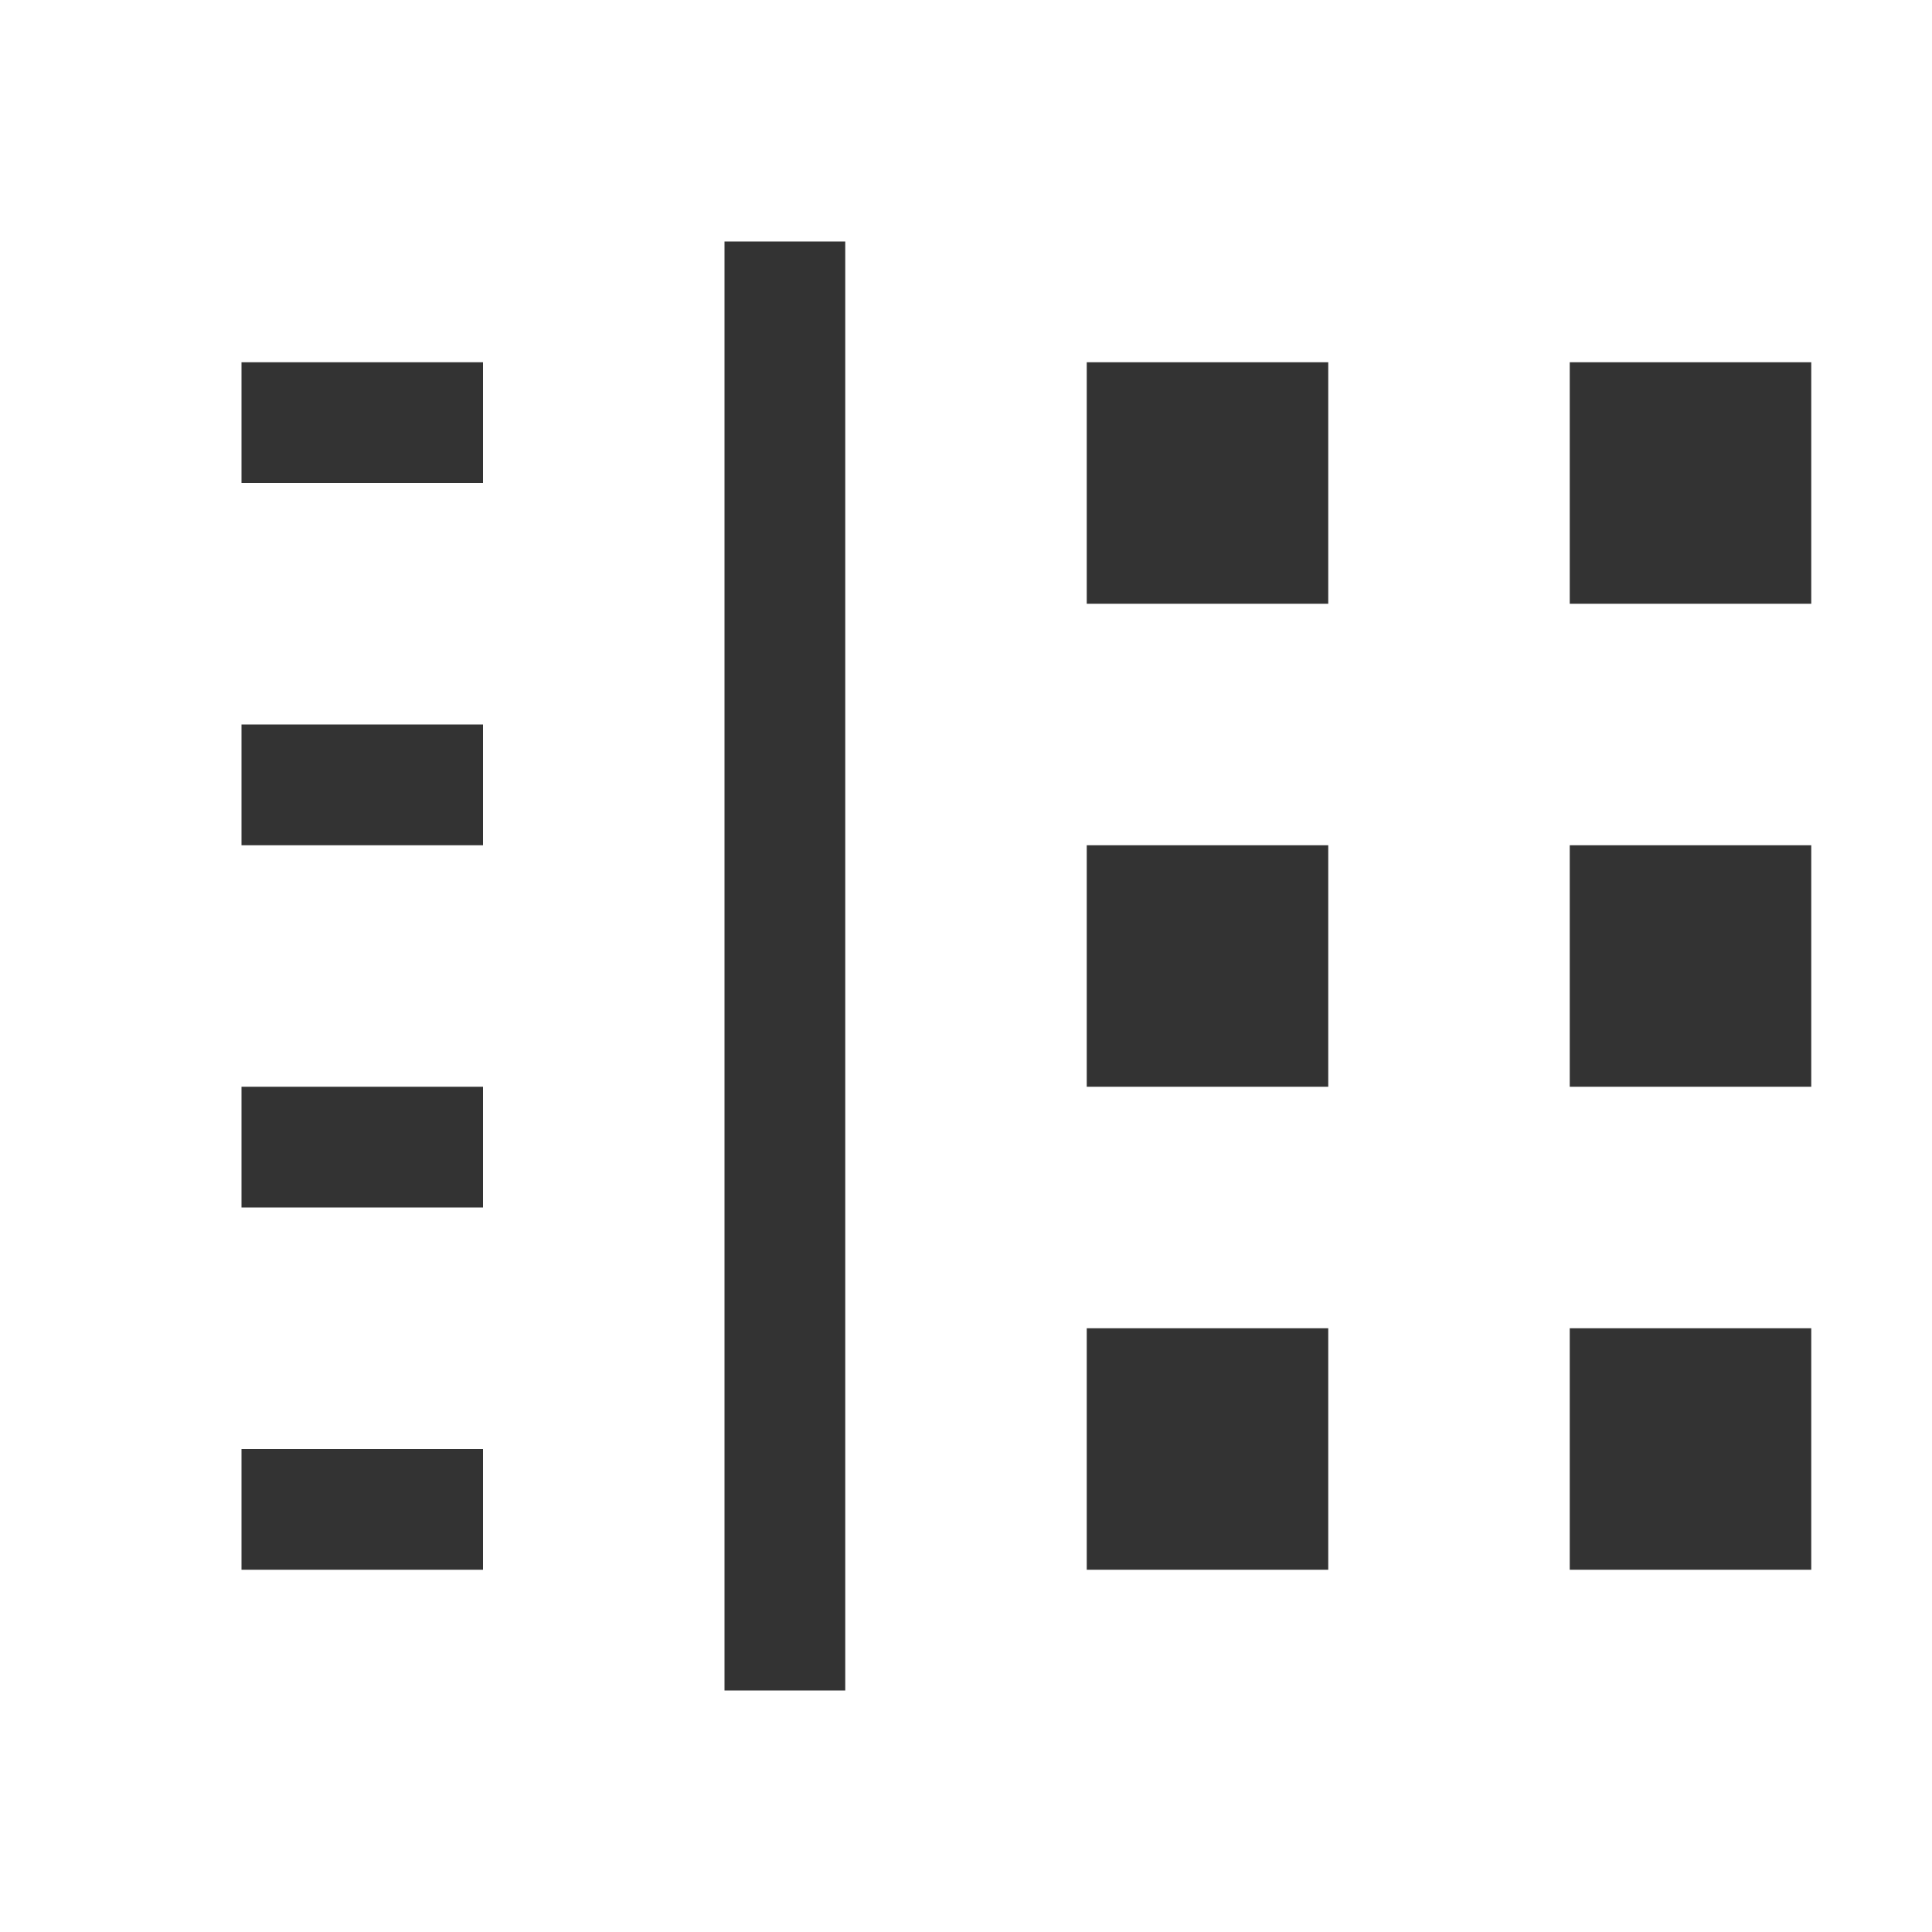
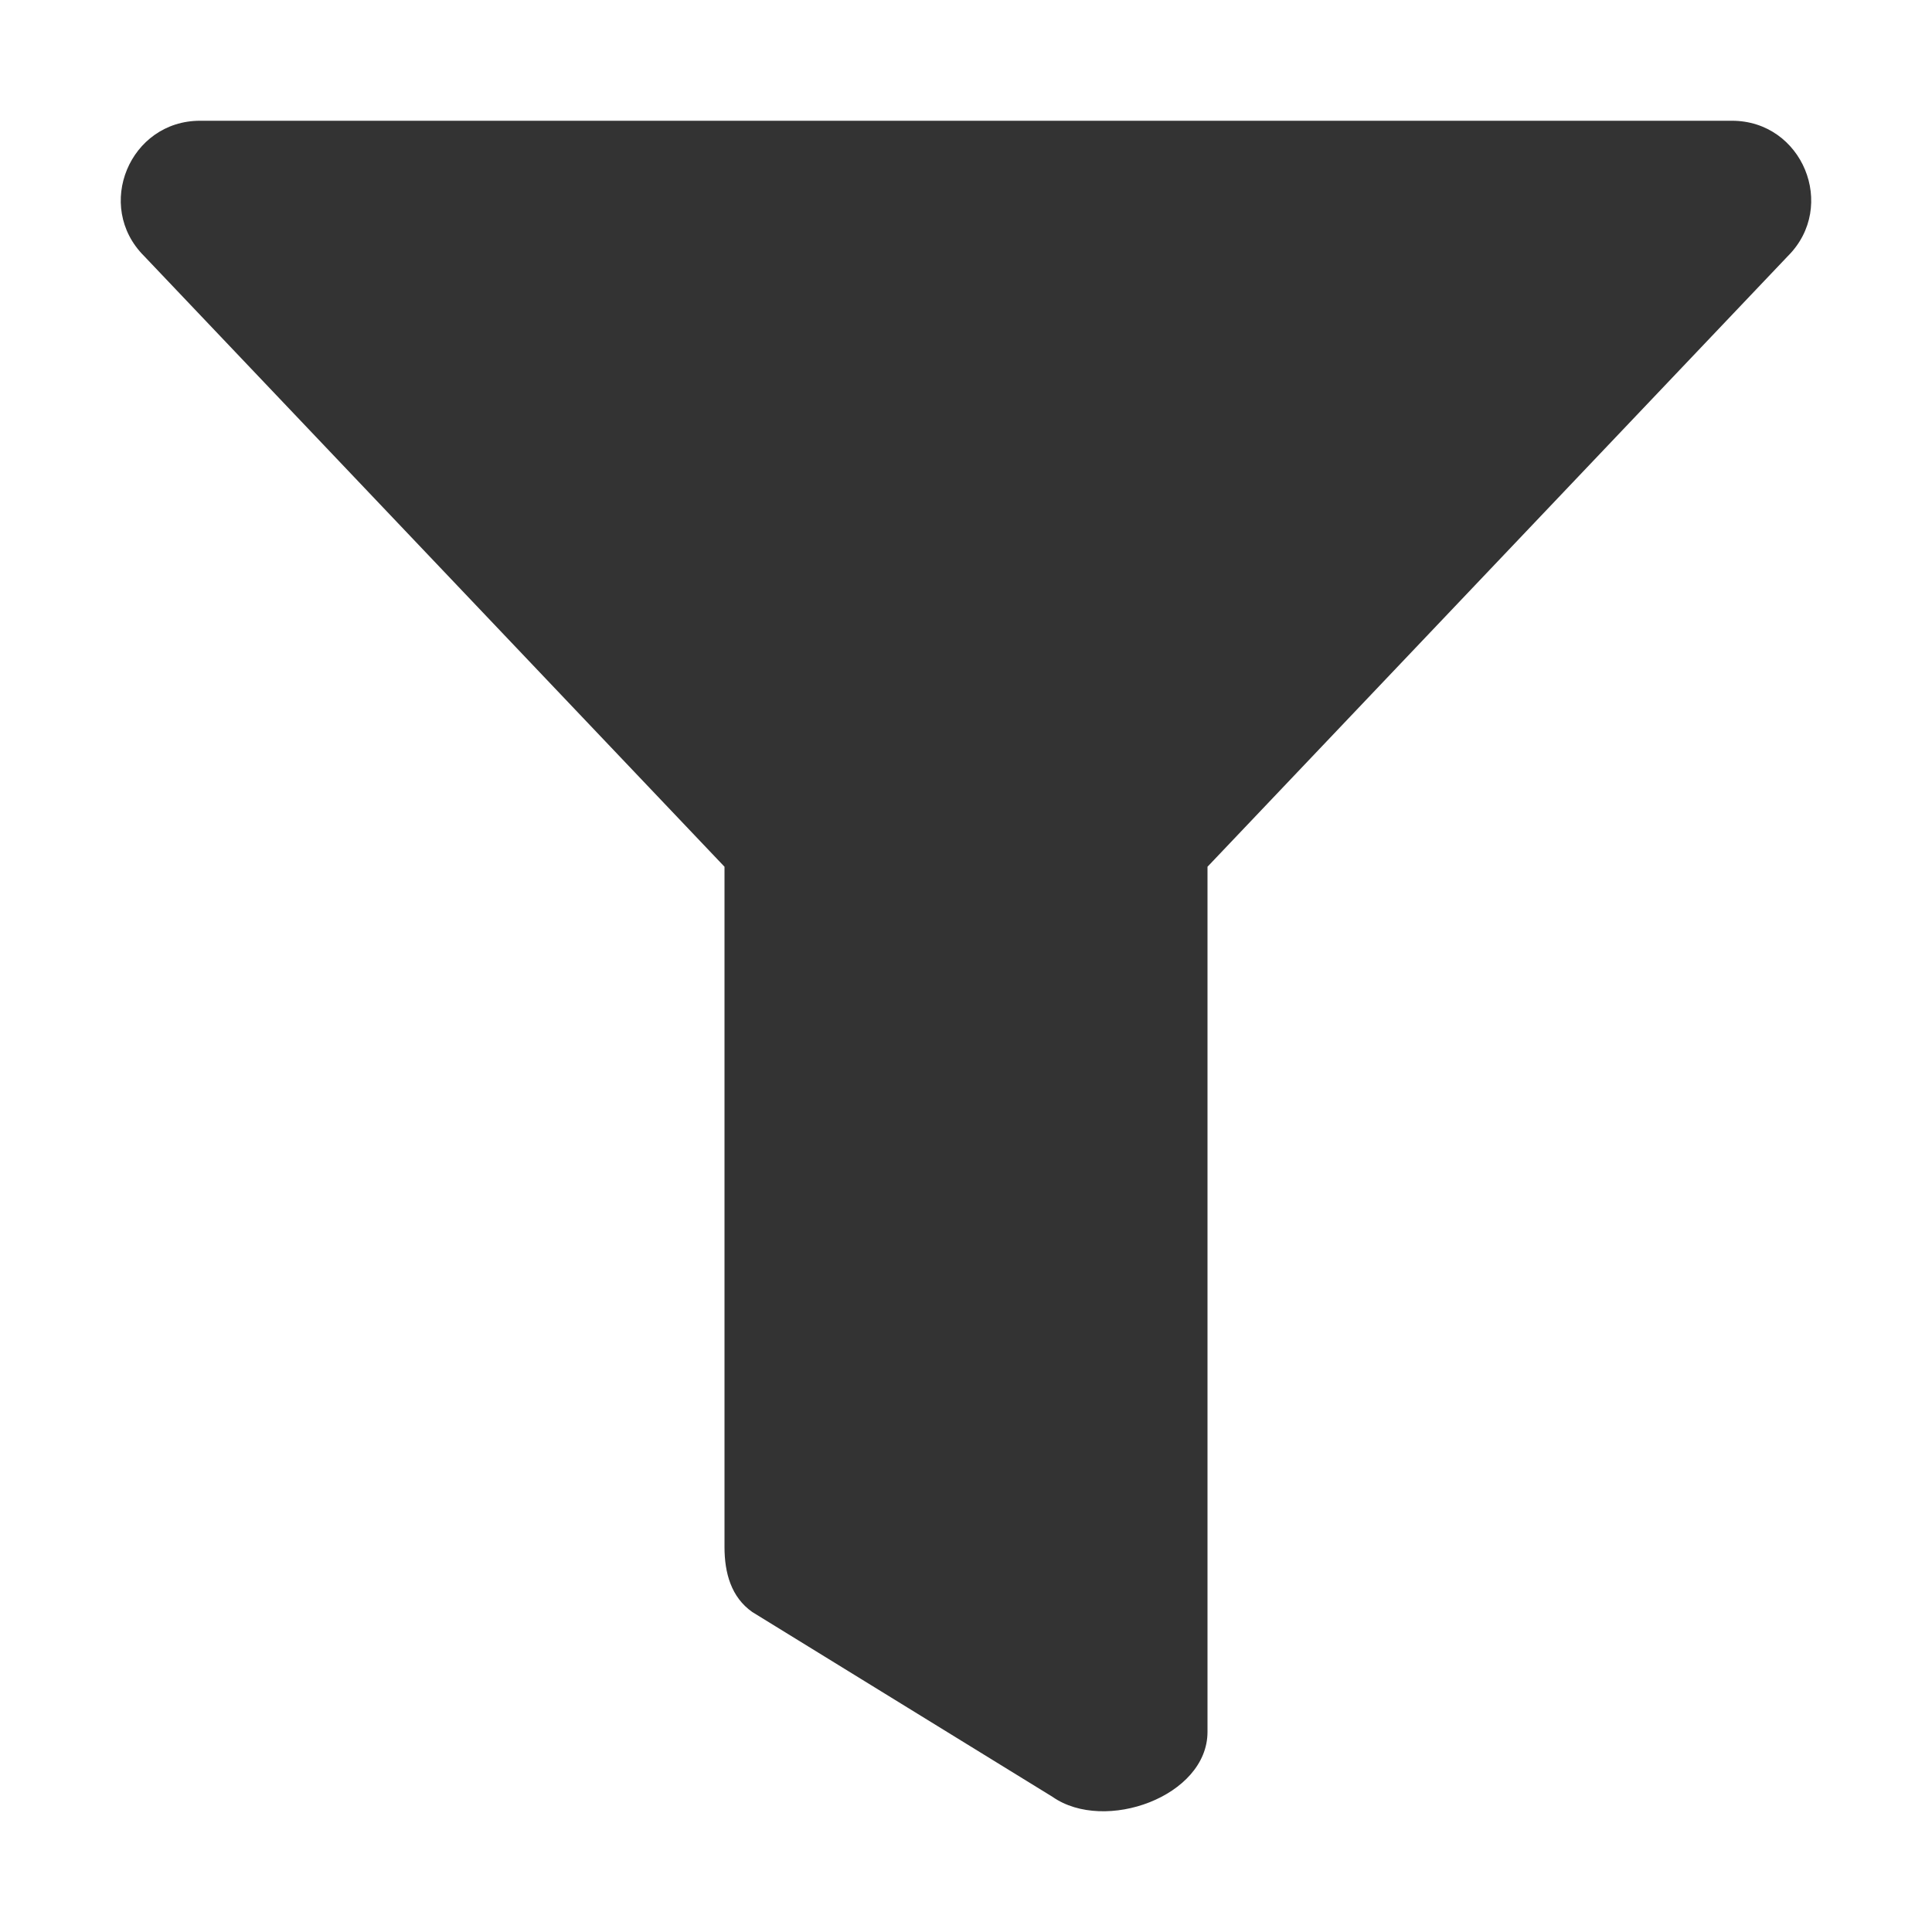
- <svg xmlns="http://www.w3.org/2000/svg" width="16" height="16">
-   <path d="m 591,6.997 v 12 h 1 v -12 z m -4,1 v 1 h 2 v -1 z m 7,0 v 2 h 2 v -2 z m 4,0 v 2 h 2 v -2 z m -11,3 v 1 h 2 v -1 z m 7,1 v 2 h 2 v -2 z m 4,0 v 2 h 2 v -2 z m -11,2 v 1 h 2 v -1 z m 7,2 v 2 h 2 v -2 z m 4,0 v 2 h 2 v -2 z m -11,1 v 1 h 2 v -1 z" style="marker:none" color="#bebebe" overflow="visible" fill="#333333" transform="translate(-585 -4.997)" />
+ <svg xmlns="http://www.w3.org/2000/svg" width="16" height="16" version="1.1">
+   <defs>
+     <style id="current-color-scheme" type="text/css">
+    .ColorScheme-Text { color:#333333; } .ColorScheme-Highlight { color:#4285f4; } .ColorScheme-NeutralText { color:#ff9800; } .ColorScheme-PositiveText { color:#4caf50; } .ColorScheme-NegativeText { color:#f44336; }
+   </style>
+   </defs>
+   <path style="fill:currentColor" class="ColorScheme-Text" d="M 14.343,1 H 1.657 c -0.583,0 -0.877,0.707 -0.464,1.12 l 4.807,5.058 v 5.634 c 0,0.214 0.055,0.415 0.23,0.538 l 2.487,1.531 c 0.432,0.302 1.283,-0.004 1.283,-0.538 V 7.178 L 14.807,2.12 C 15.219,1.708 14.927,1 14.343,1 Z" />
</svg>
